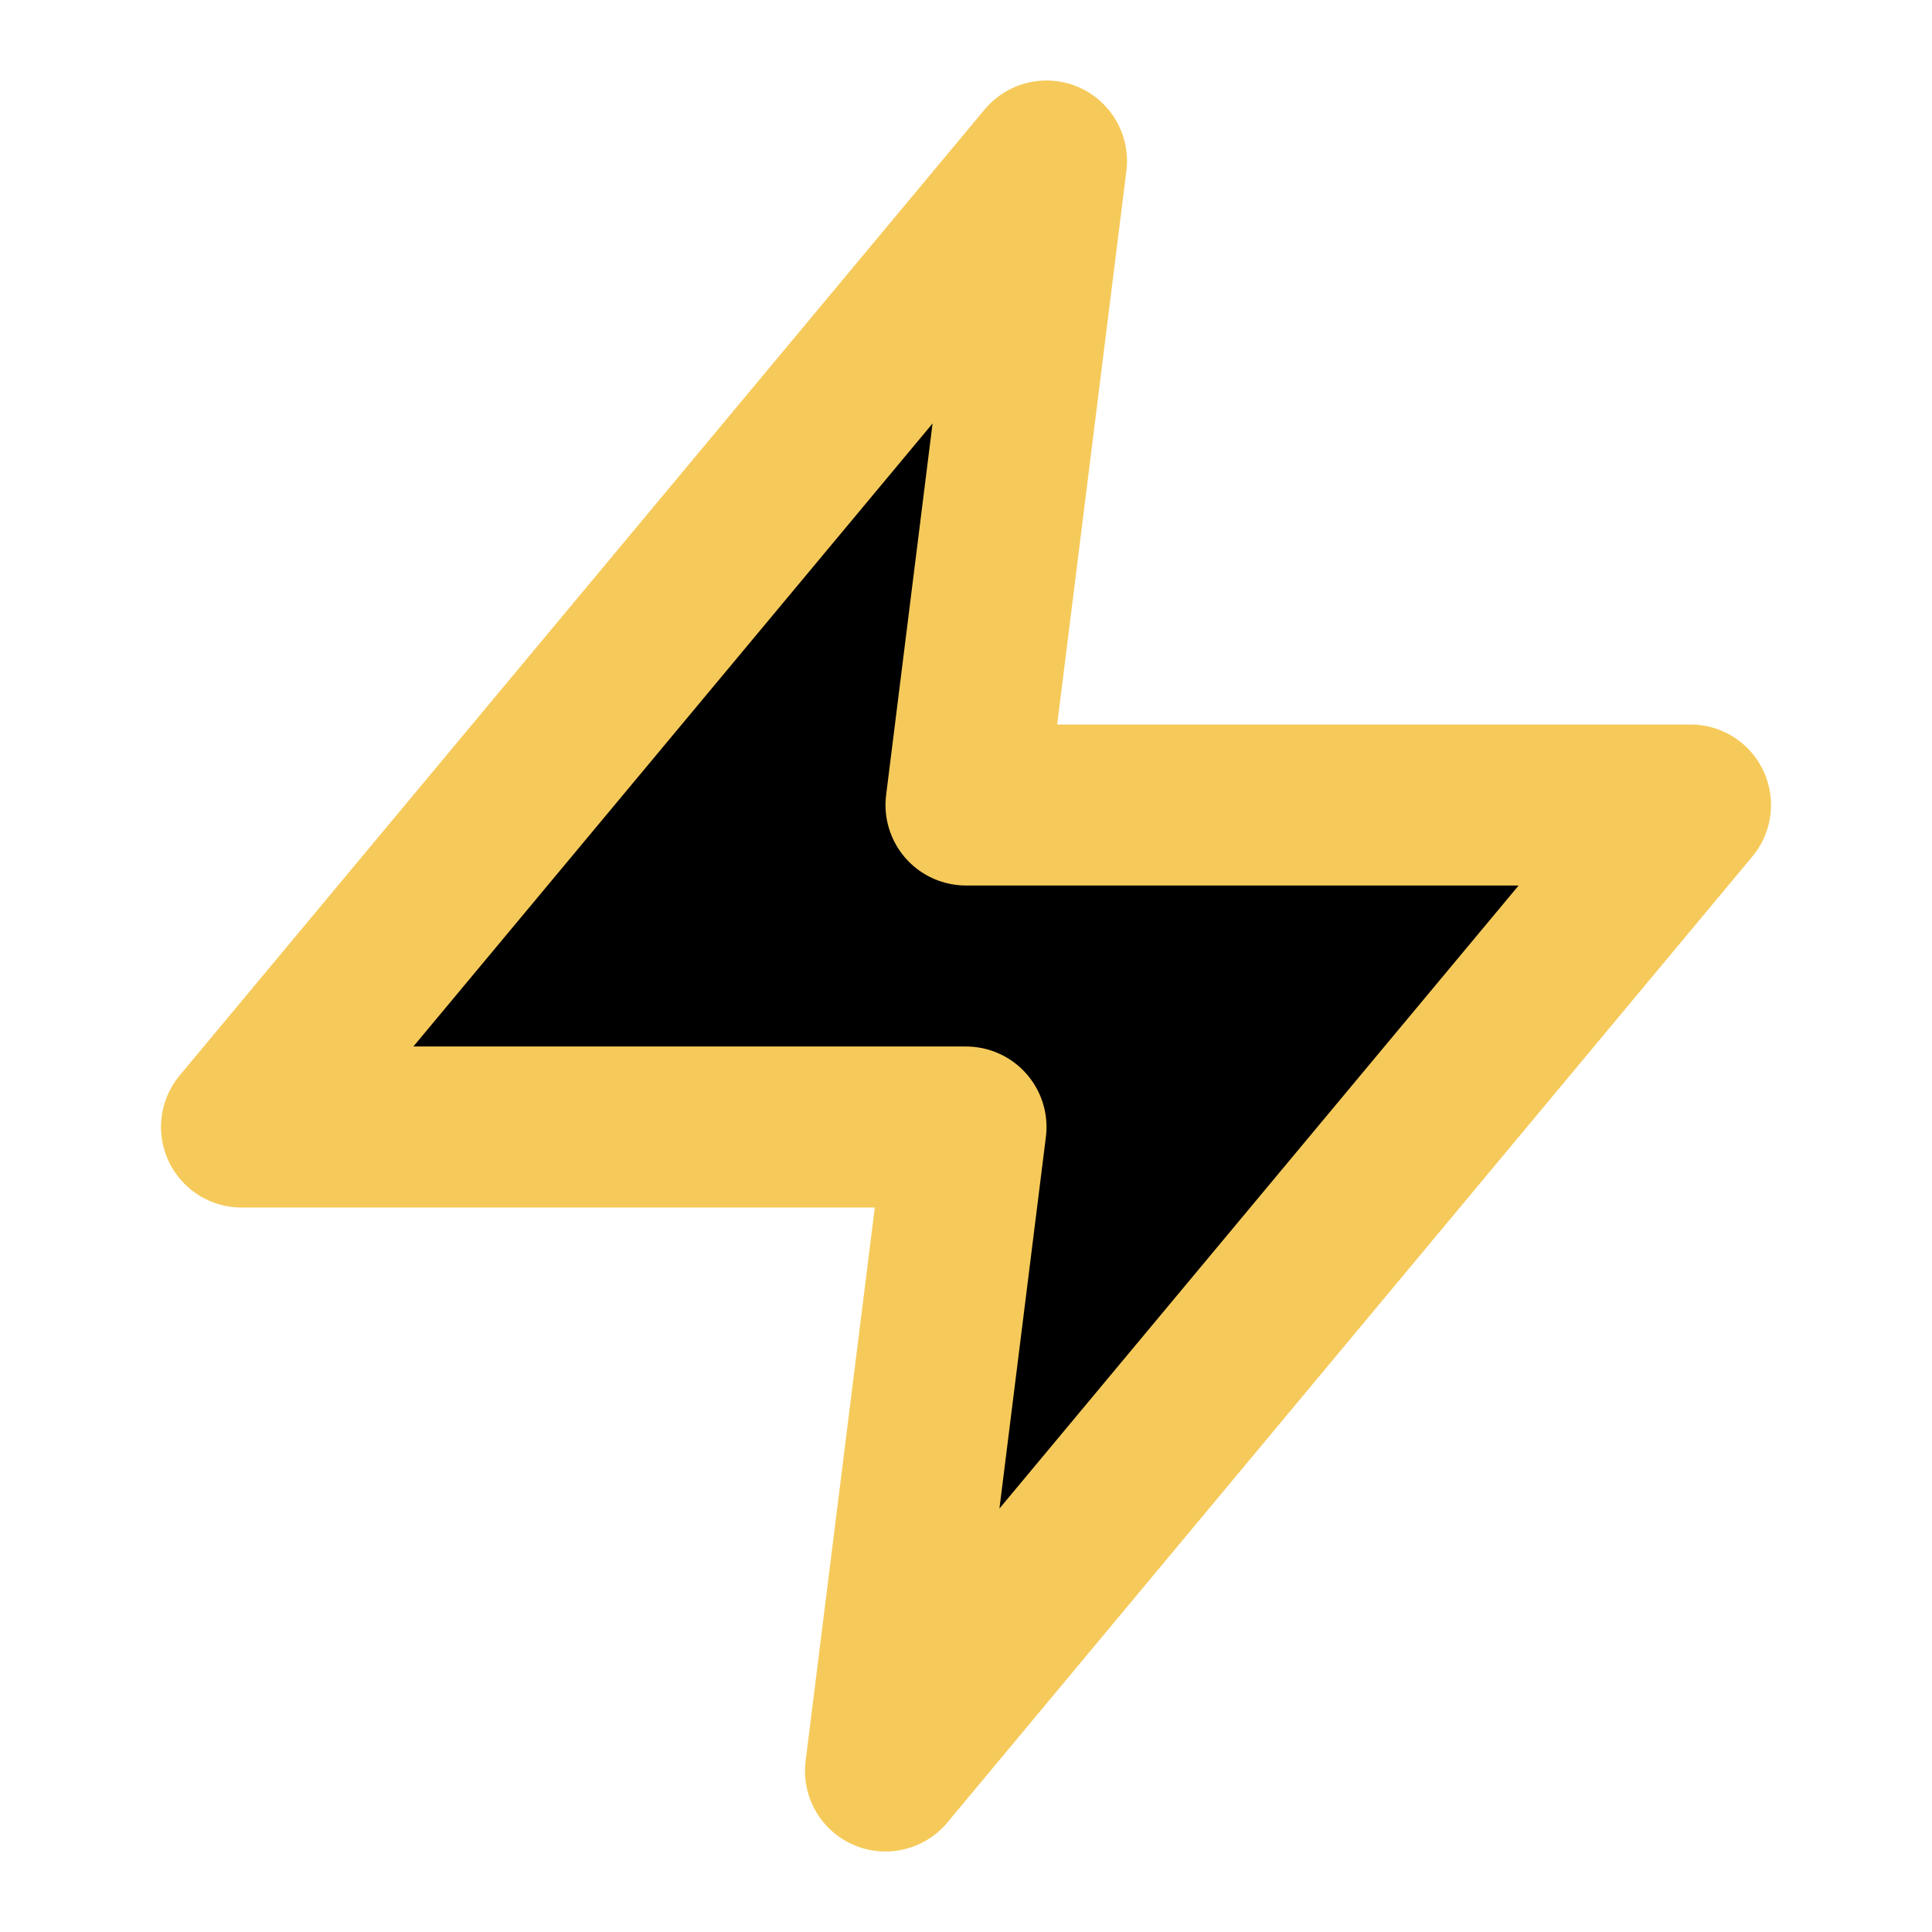
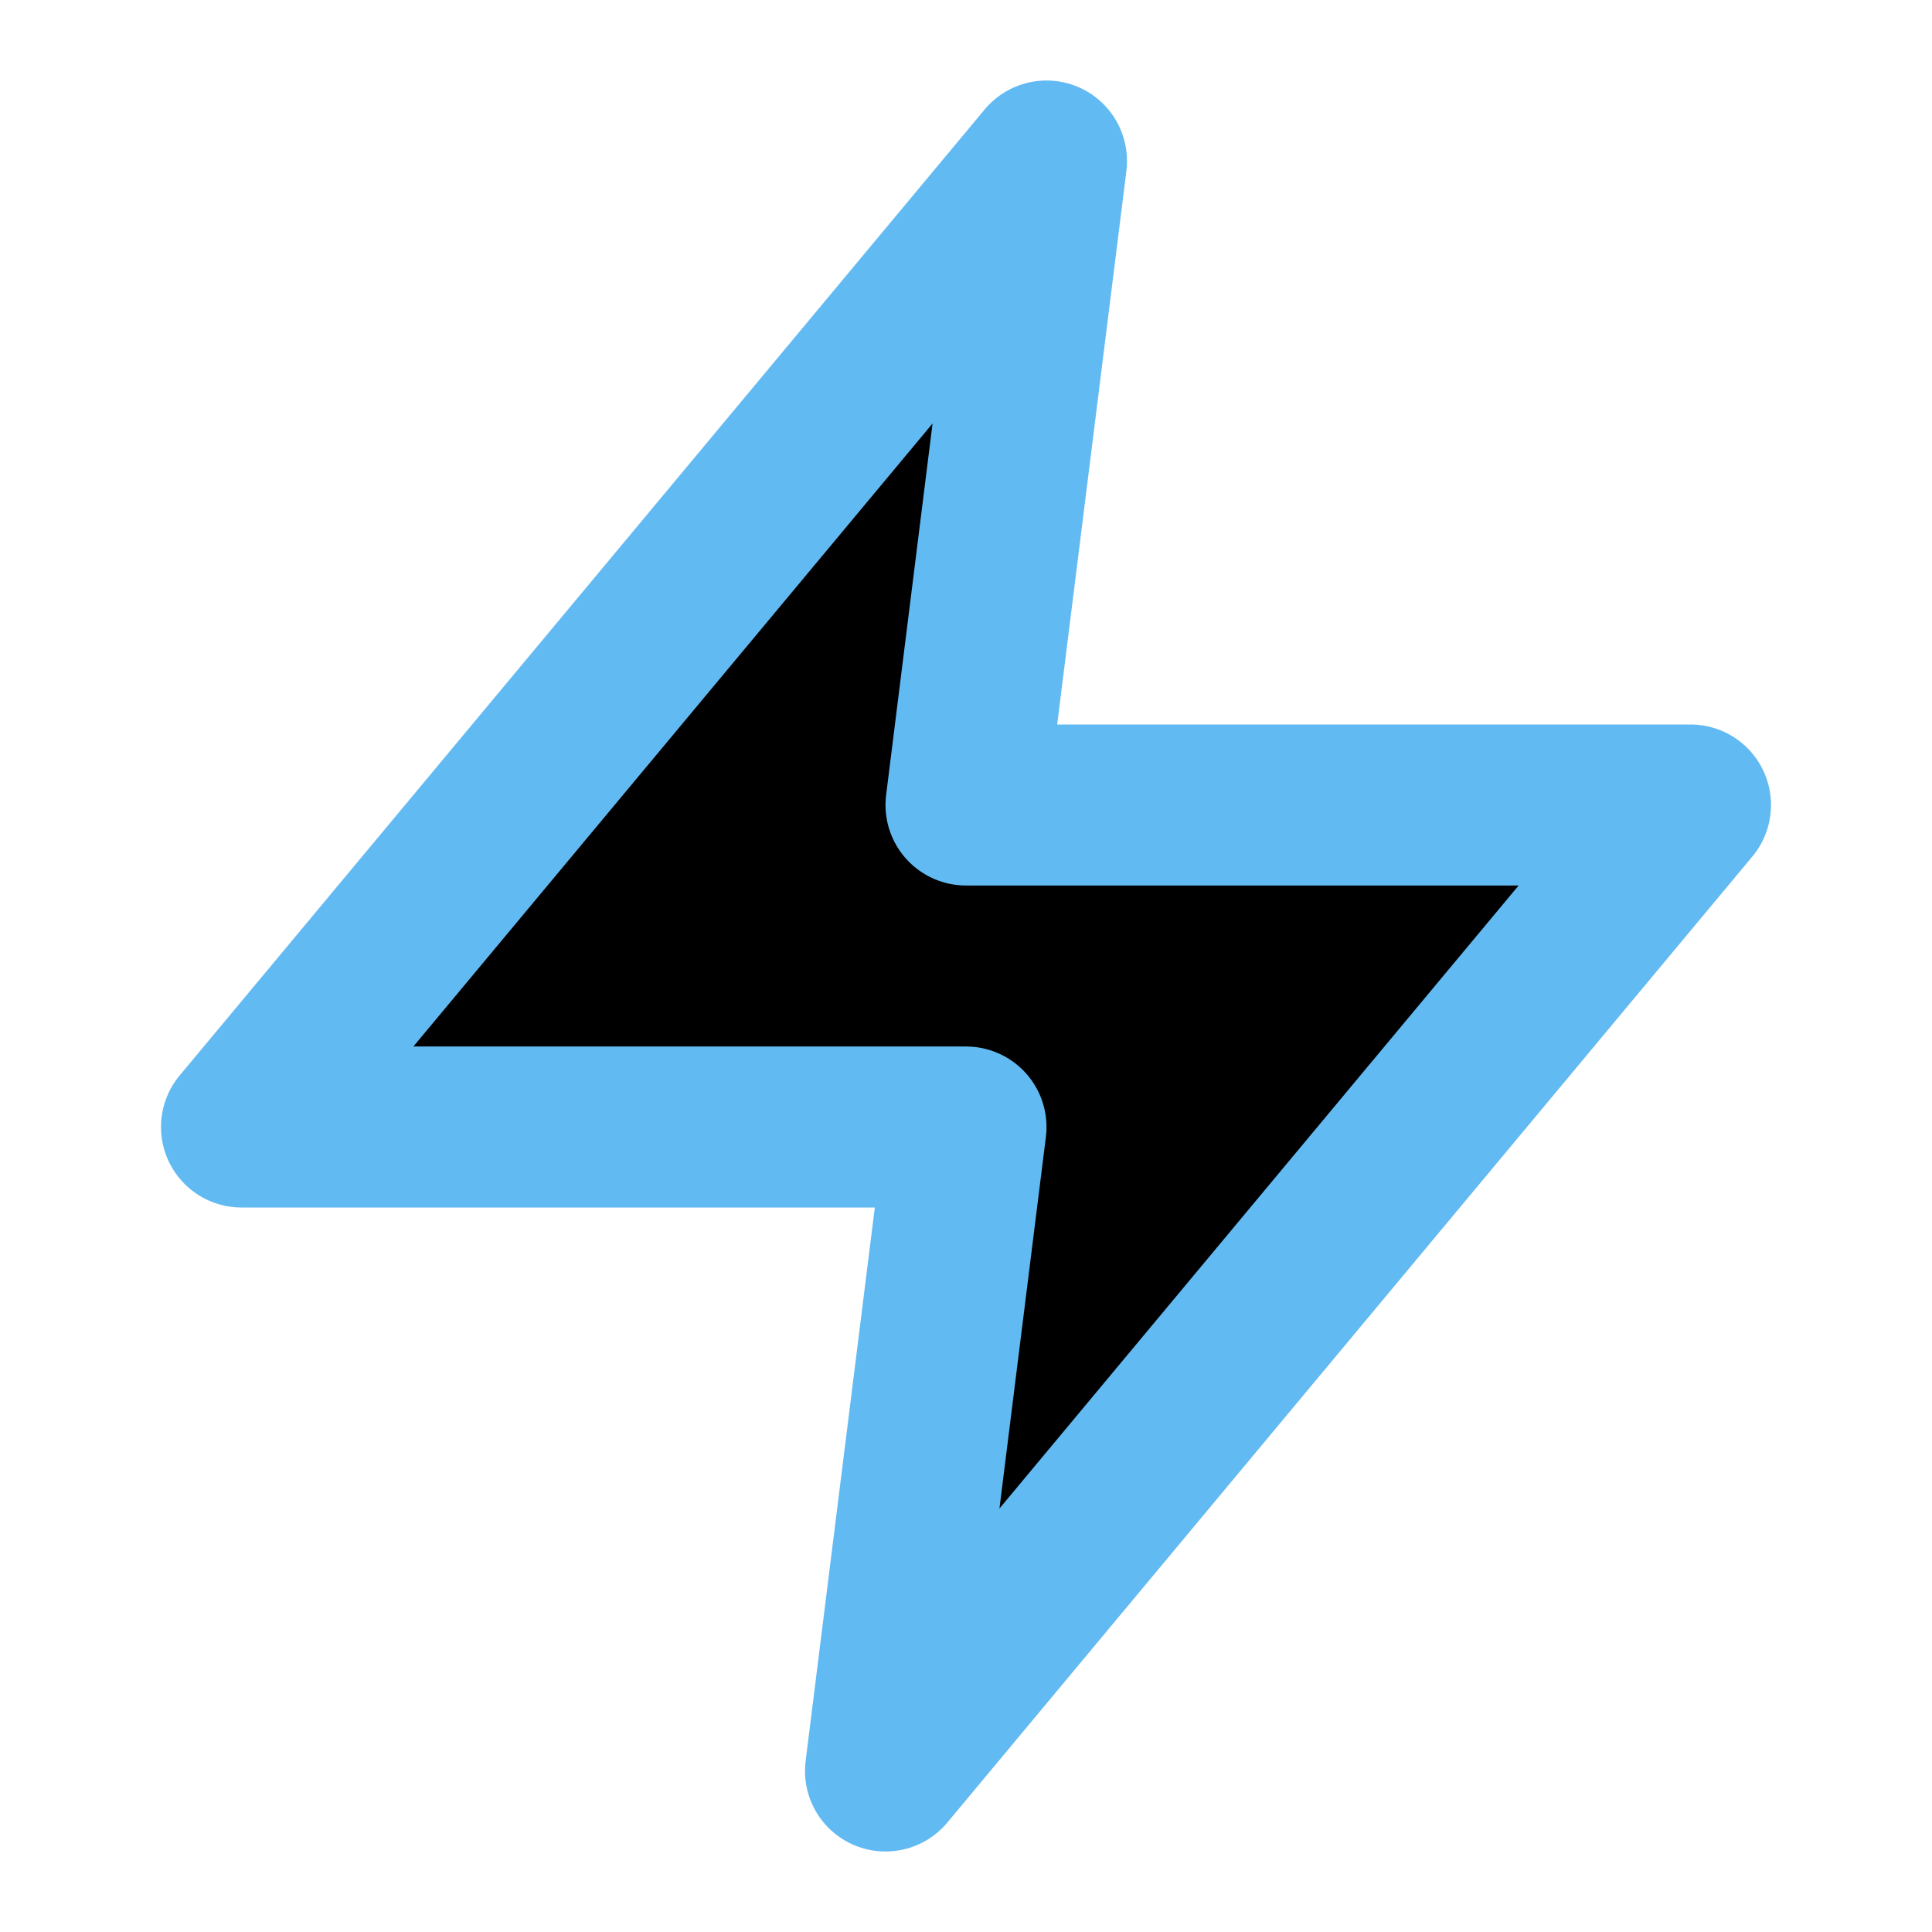
- <svg xmlns="http://www.w3.org/2000/svg" width="24" height="24" viewBox="0 0 24 24" stroke="#F6CA5A" stroke-width="2" stroke-linecap="round" stroke-linejoin="round" class="lucide lucide-zap">
+ <svg xmlns="http://www.w3.org/2000/svg" width="24" height="24" viewBox="0 0 24 24" stroke="#62BAF3" stroke-width="2" stroke-linecap="round" stroke-linejoin="round" class="lucide lucide-zap">
  <polygon points="13 2 3 14 12 14 11 22 21 10 12 10 13 2" />
</svg>
